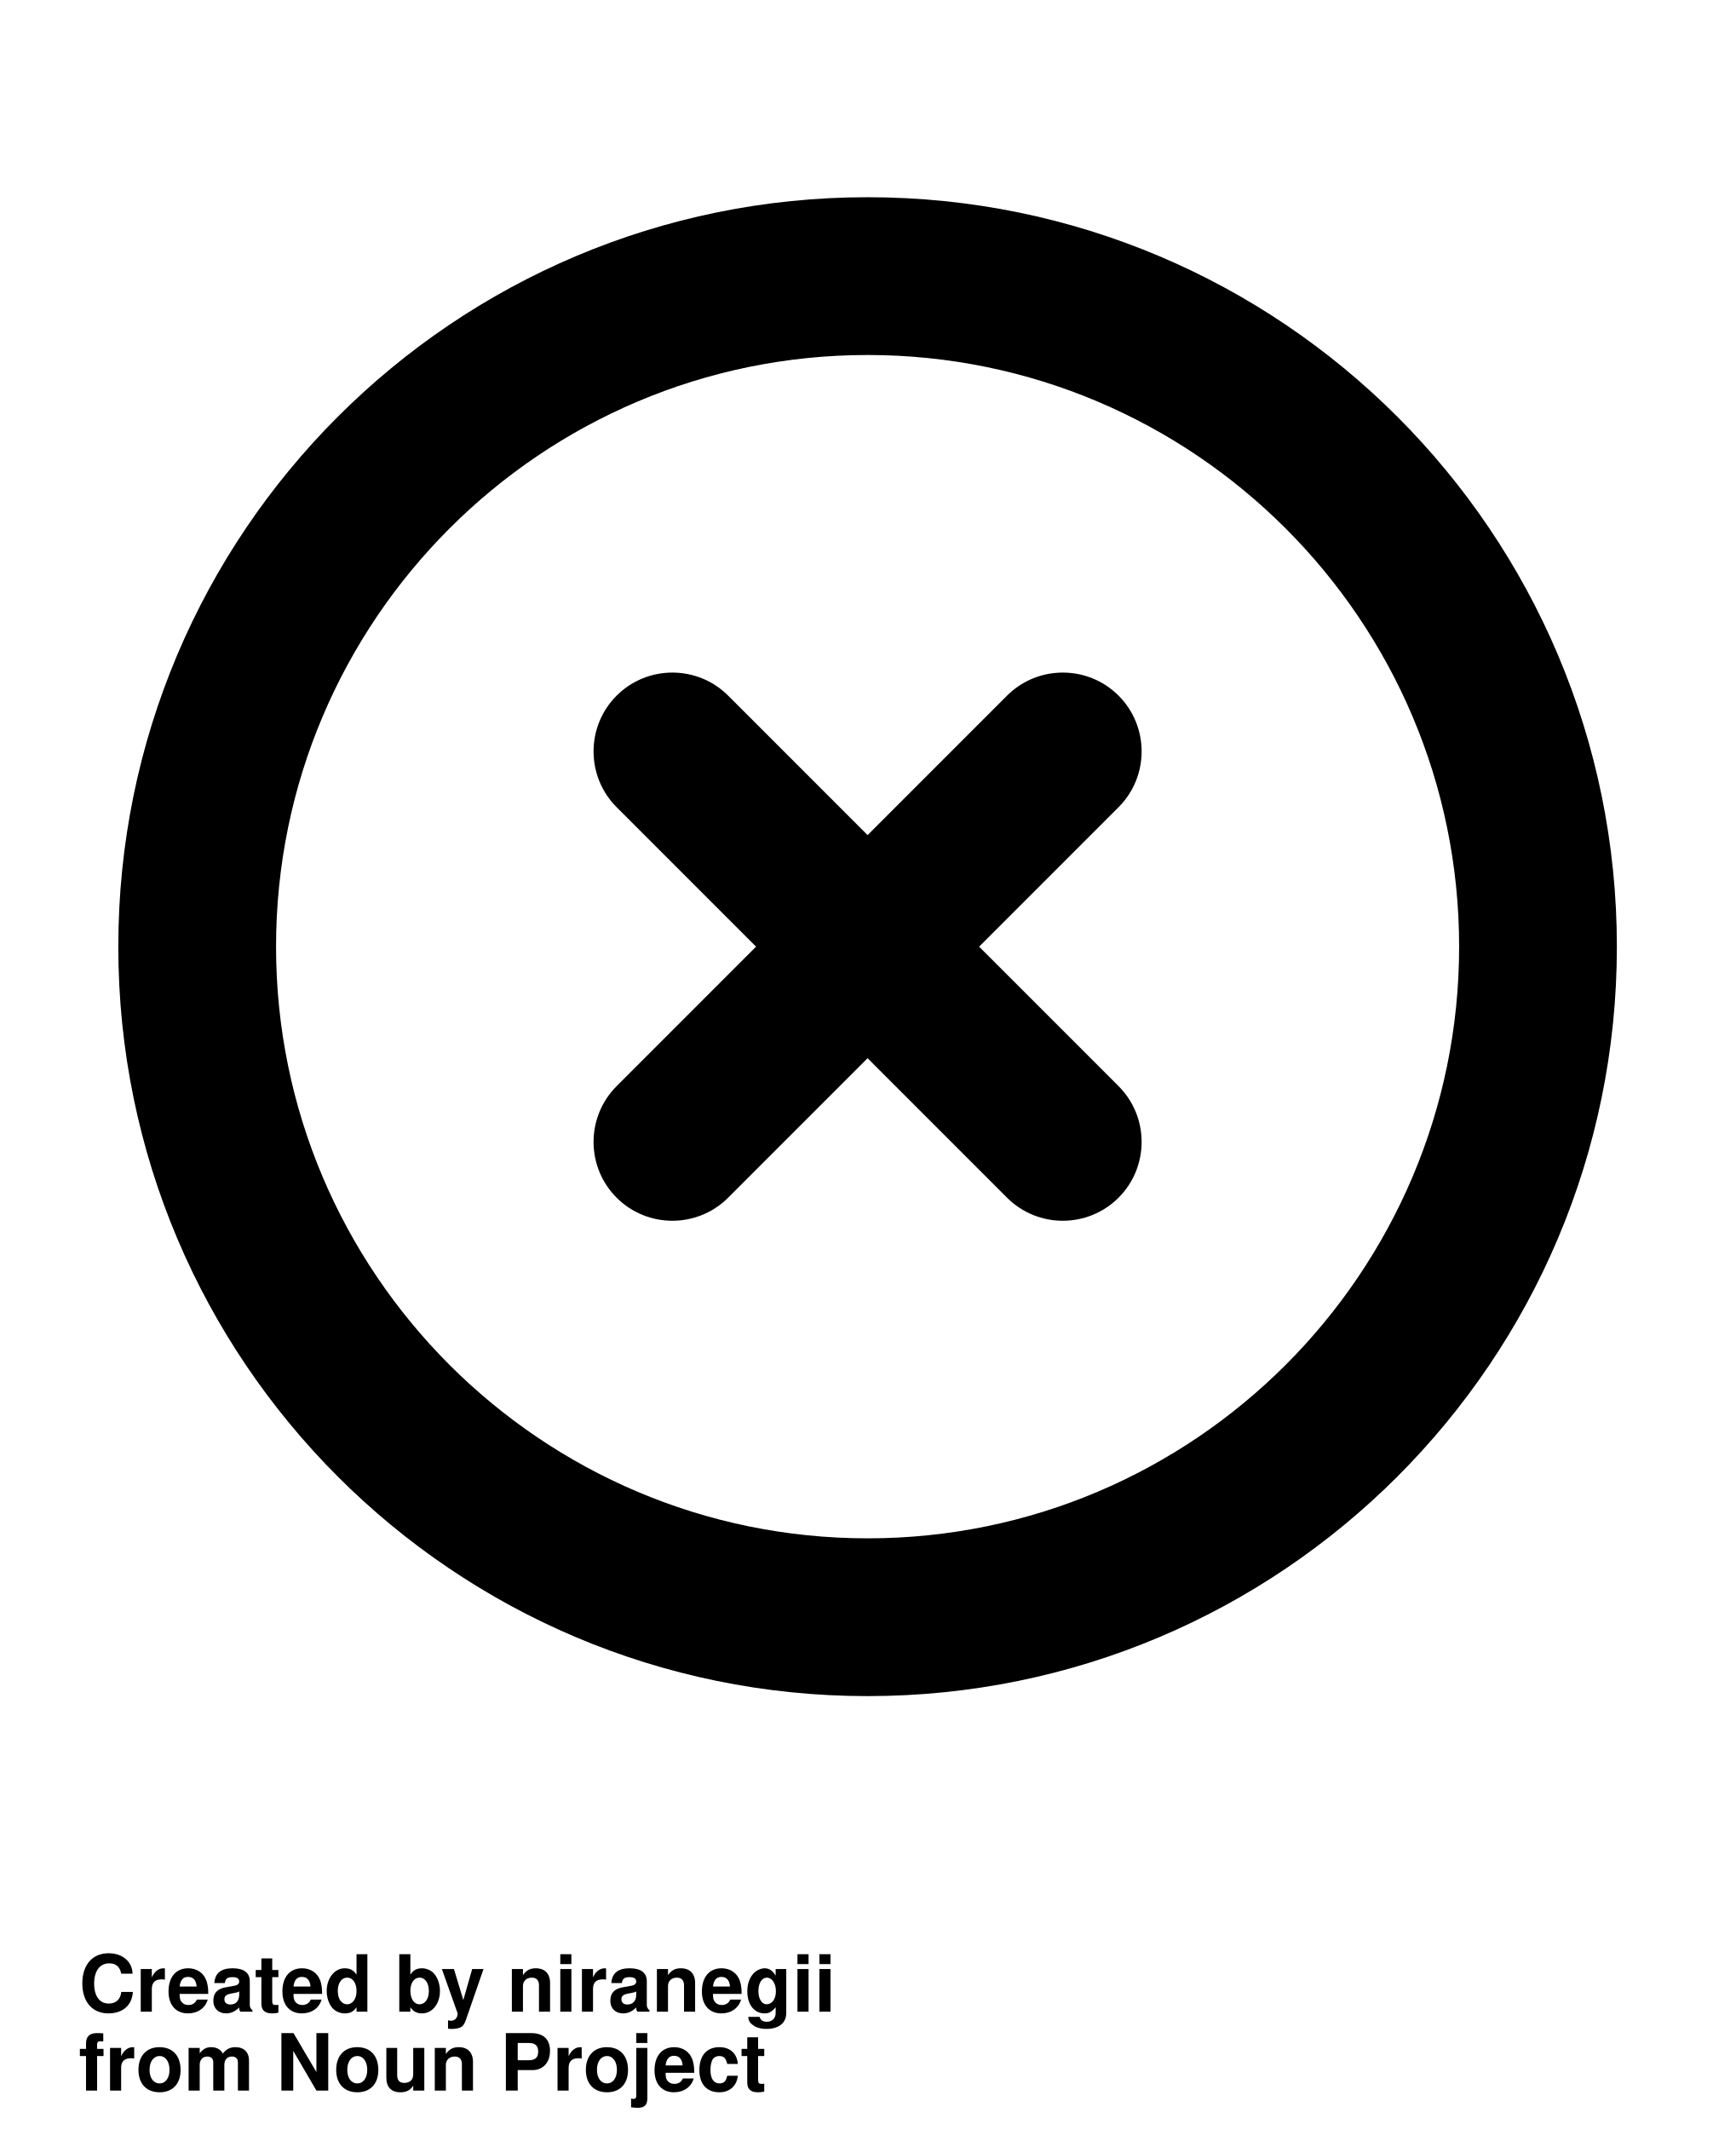
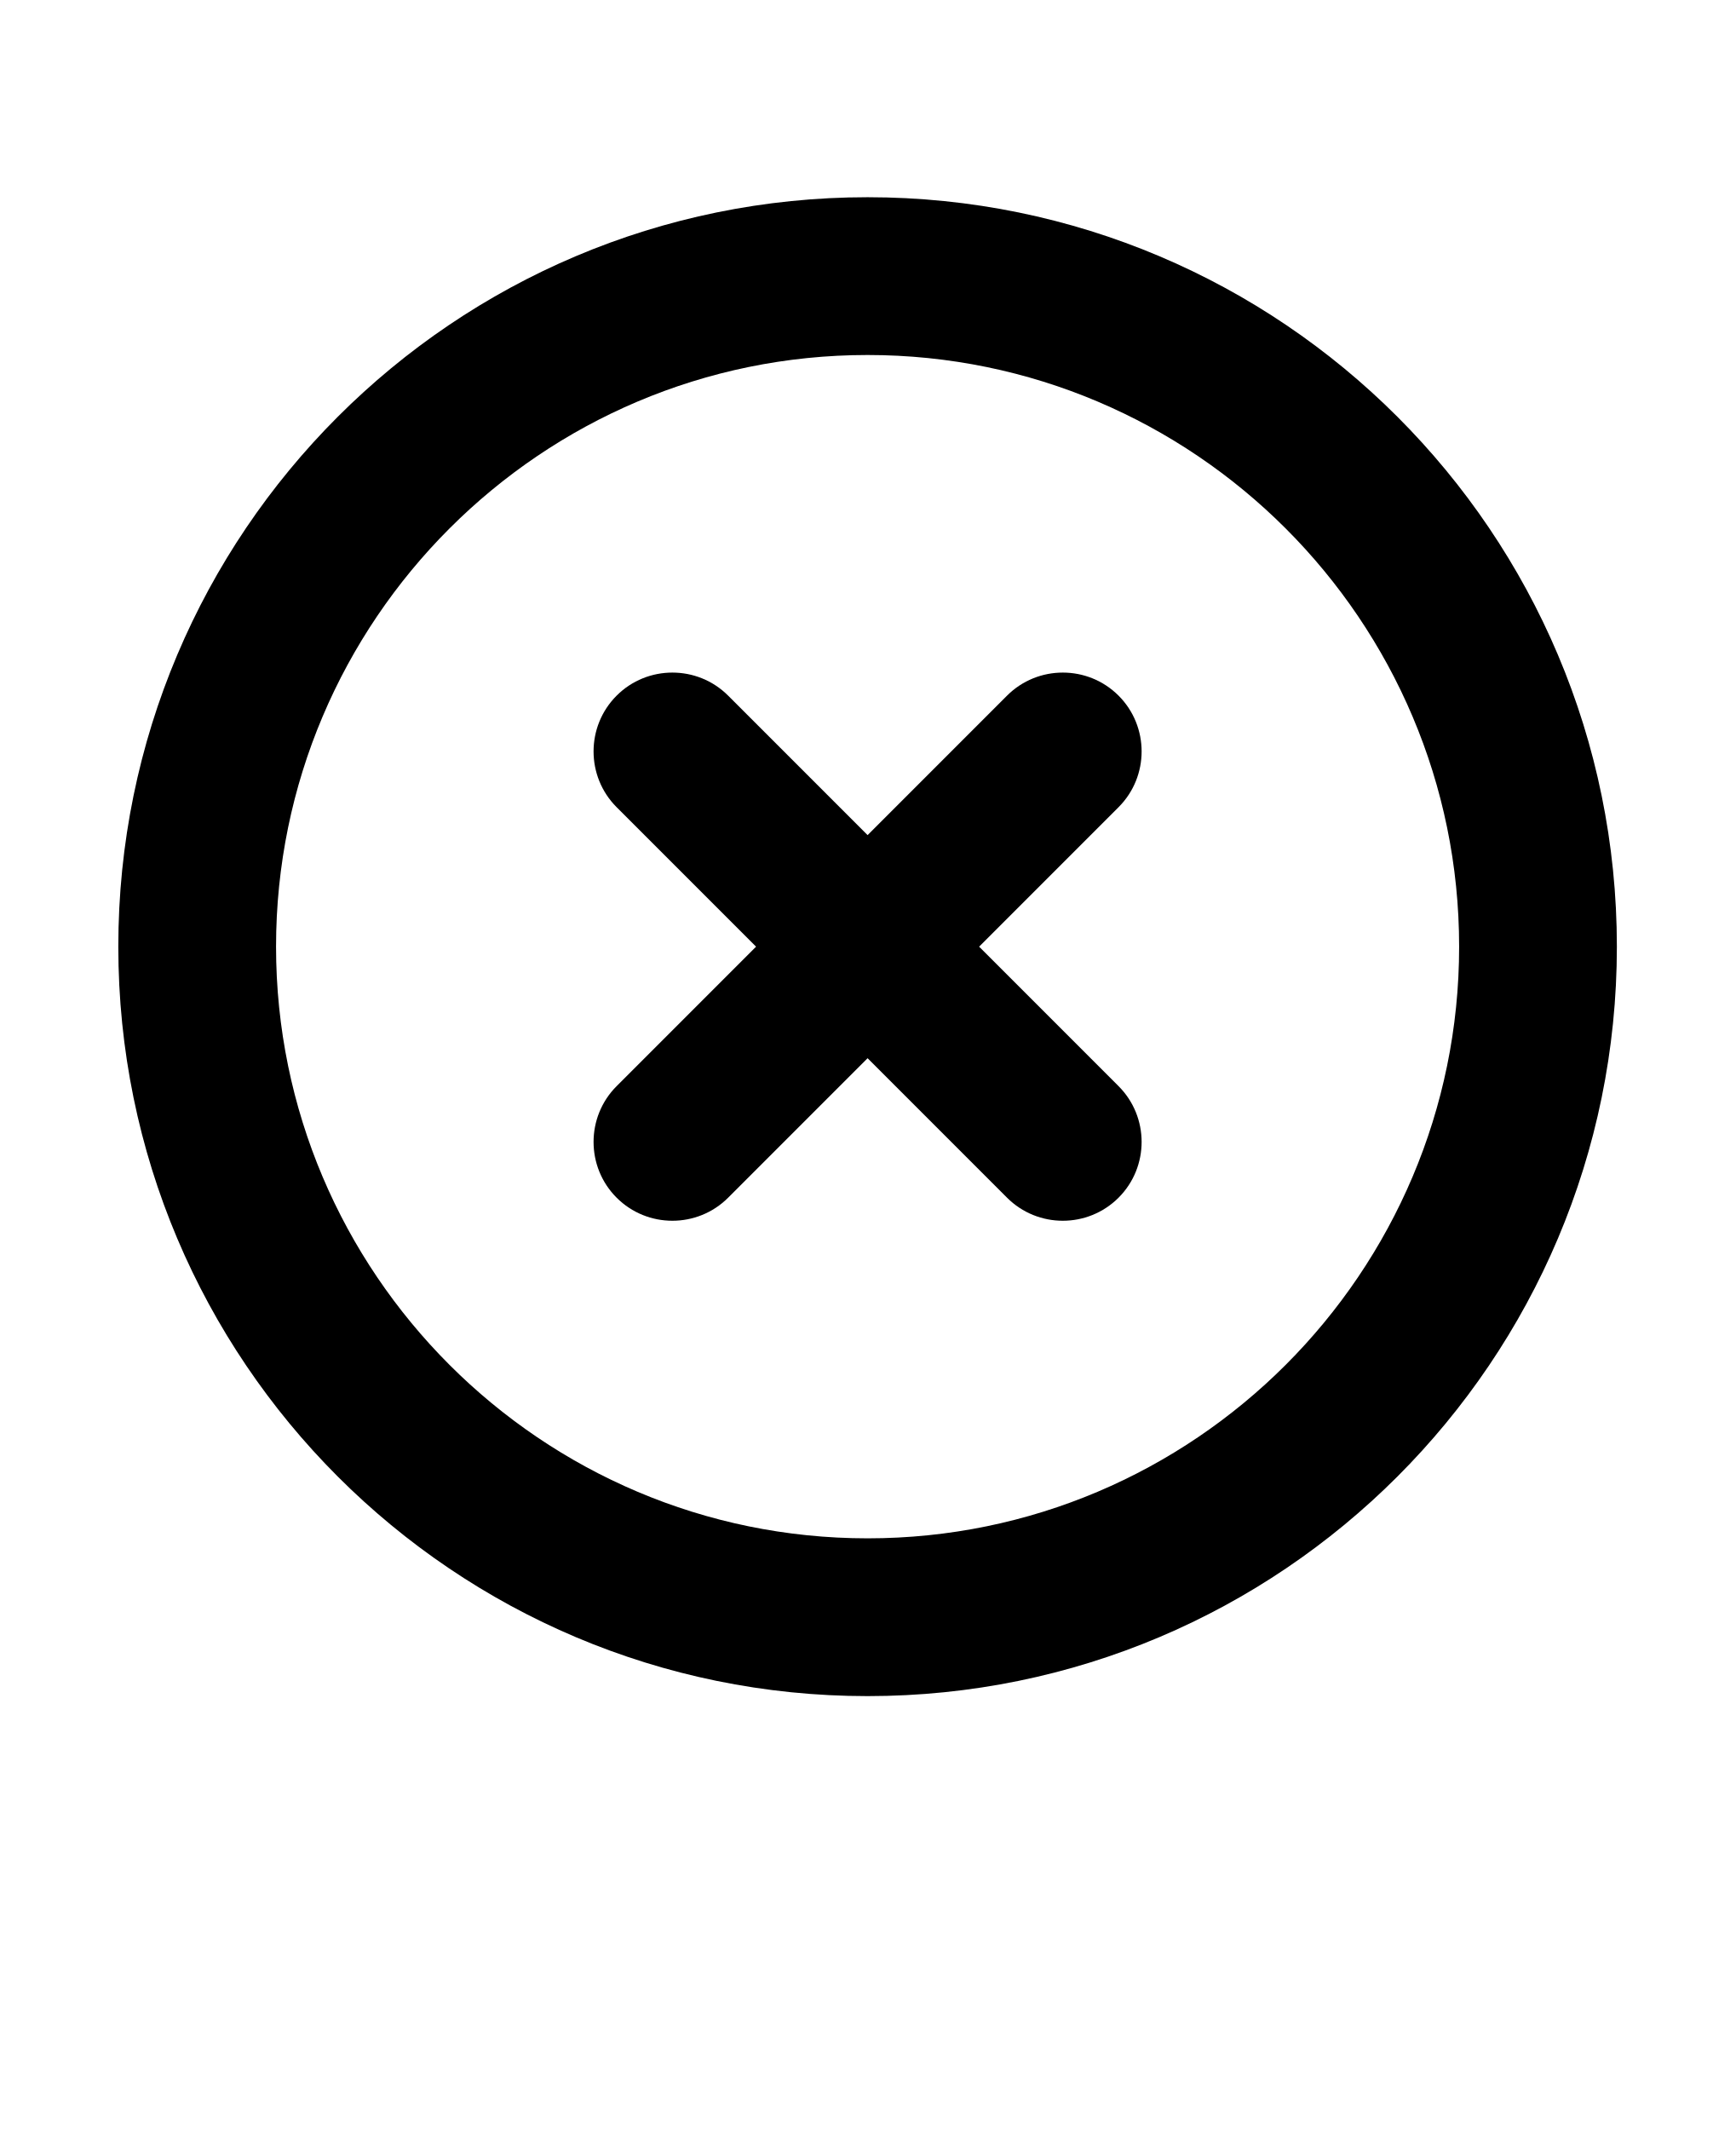
- <svg xmlns="http://www.w3.org/2000/svg" version="1.1" viewBox="-5.0 -10.0 110.0 135.0">
-   <path d="m50 12.5c20.68 0 37.5 16.82 37.5 37.5s-16.82 37.5-37.5 37.5-37.5-16.82-37.5-37.5 16.82-37.5 37.5-37.5m0-10c-26.23 0-47.5 21.27-47.5 47.5s21.27 47.5 47.5 47.5 47.5-21.27 47.5-47.5-21.27-47.5-47.5-47.5z" />
-   <path d="m58.84 34.09-8.84 8.84-8.84-8.84c-1.949-1.949-5.121-1.949-7.07 0-1.949 1.949-1.949 5.121 0 7.07l8.84 8.84-8.84 8.84c-1.949 1.949-1.949 5.121 0 7.07 1.949 1.949 5.121 1.949 7.07 0l8.84-8.84 8.84 8.84c1.949 1.949 5.121 1.949 7.07 0 1.949-1.949 1.949-5.121 0-7.07l-8.84-8.84 8.84-8.84c1.949-1.949 1.949-5.121 0-7.07-1.949-1.949-5.121-1.949-7.07 0z" />
-   <text x="0.0" y="117.5" font-size="5.0" font-weight="bold" font-family="Arbeit Regular, Helvetica, Arial-Unicode, Arial, Sans-serif" fill="#000000">Created by niranegii</text>
-   <text x="0.0" y="122.5" font-size="5.0" font-weight="bold" font-family="Arbeit Regular, Helvetica, Arial-Unicode, Arial, Sans-serif" fill="#000000">from Noun Project</text>
+ <svg xmlns="http://www.w3.org/2000/svg" version="1.1" viewBox="-5.0 -10.0 110.0 135.0" id="svg10">
+   <defs id="defs14" />
+   <path d="m50 12.5c20.68 0 37.5 16.82 37.5 37.5s-16.82 37.5-37.5 37.5-37.5-16.82-37.5-37.5 16.82-37.5 37.5-37.5m0-10c-26.23 0-47.5 21.27-47.5 47.5s21.27 47.5 47.5 47.5 47.5-21.27 47.5-47.5-21.27-47.5-47.5-47.5z" id="path2" />
+   <path d="m58.84 34.09-8.84 8.84-8.84-8.84c-1.949-1.949-5.121-1.949-7.07 0-1.949 1.949-1.949 5.121 0 7.07l8.84 8.84-8.84 8.84c-1.949 1.949-1.949 5.121 0 7.07 1.949 1.949 5.121 1.949 7.07 0l8.84-8.84 8.84 8.84c1.949 1.949 5.121 1.949 7.07 0 1.949-1.949 1.949-5.121 0-7.07l-8.84-8.84 8.84-8.84c1.949-1.949 1.949-5.121 0-7.07-1.949-1.949-5.121-1.949-7.07 0z" id="path4" />
</svg>
